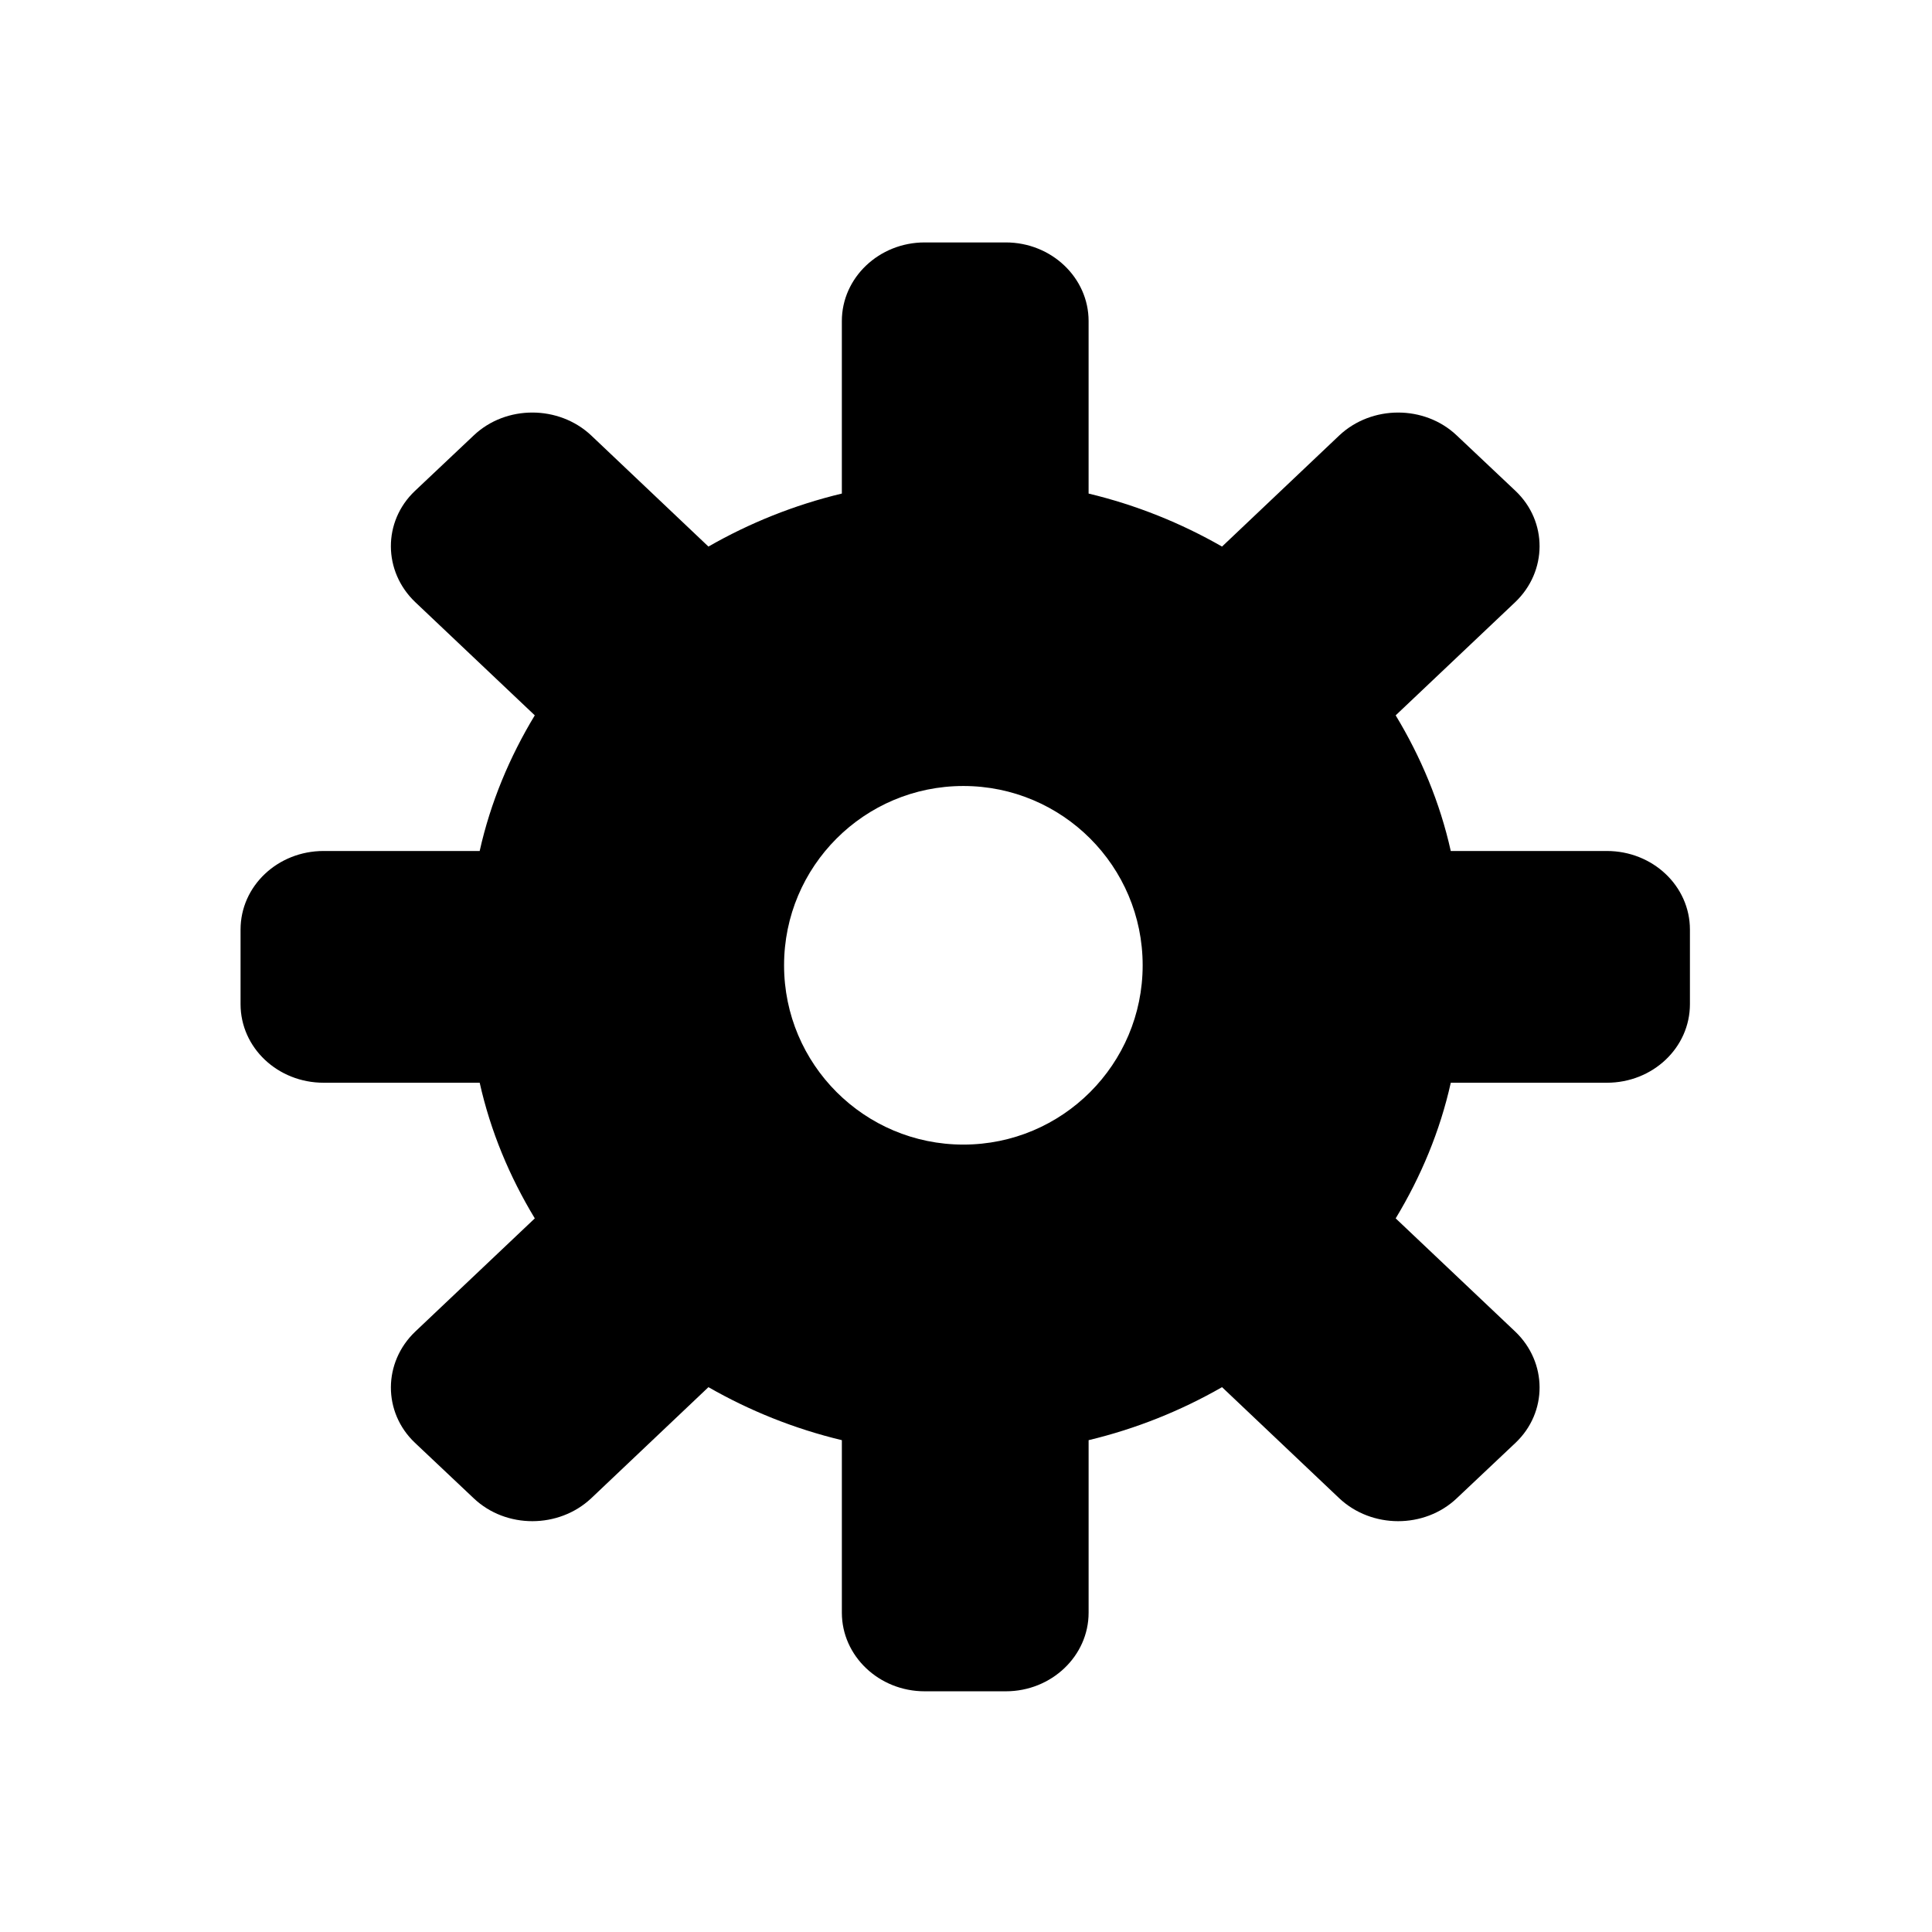
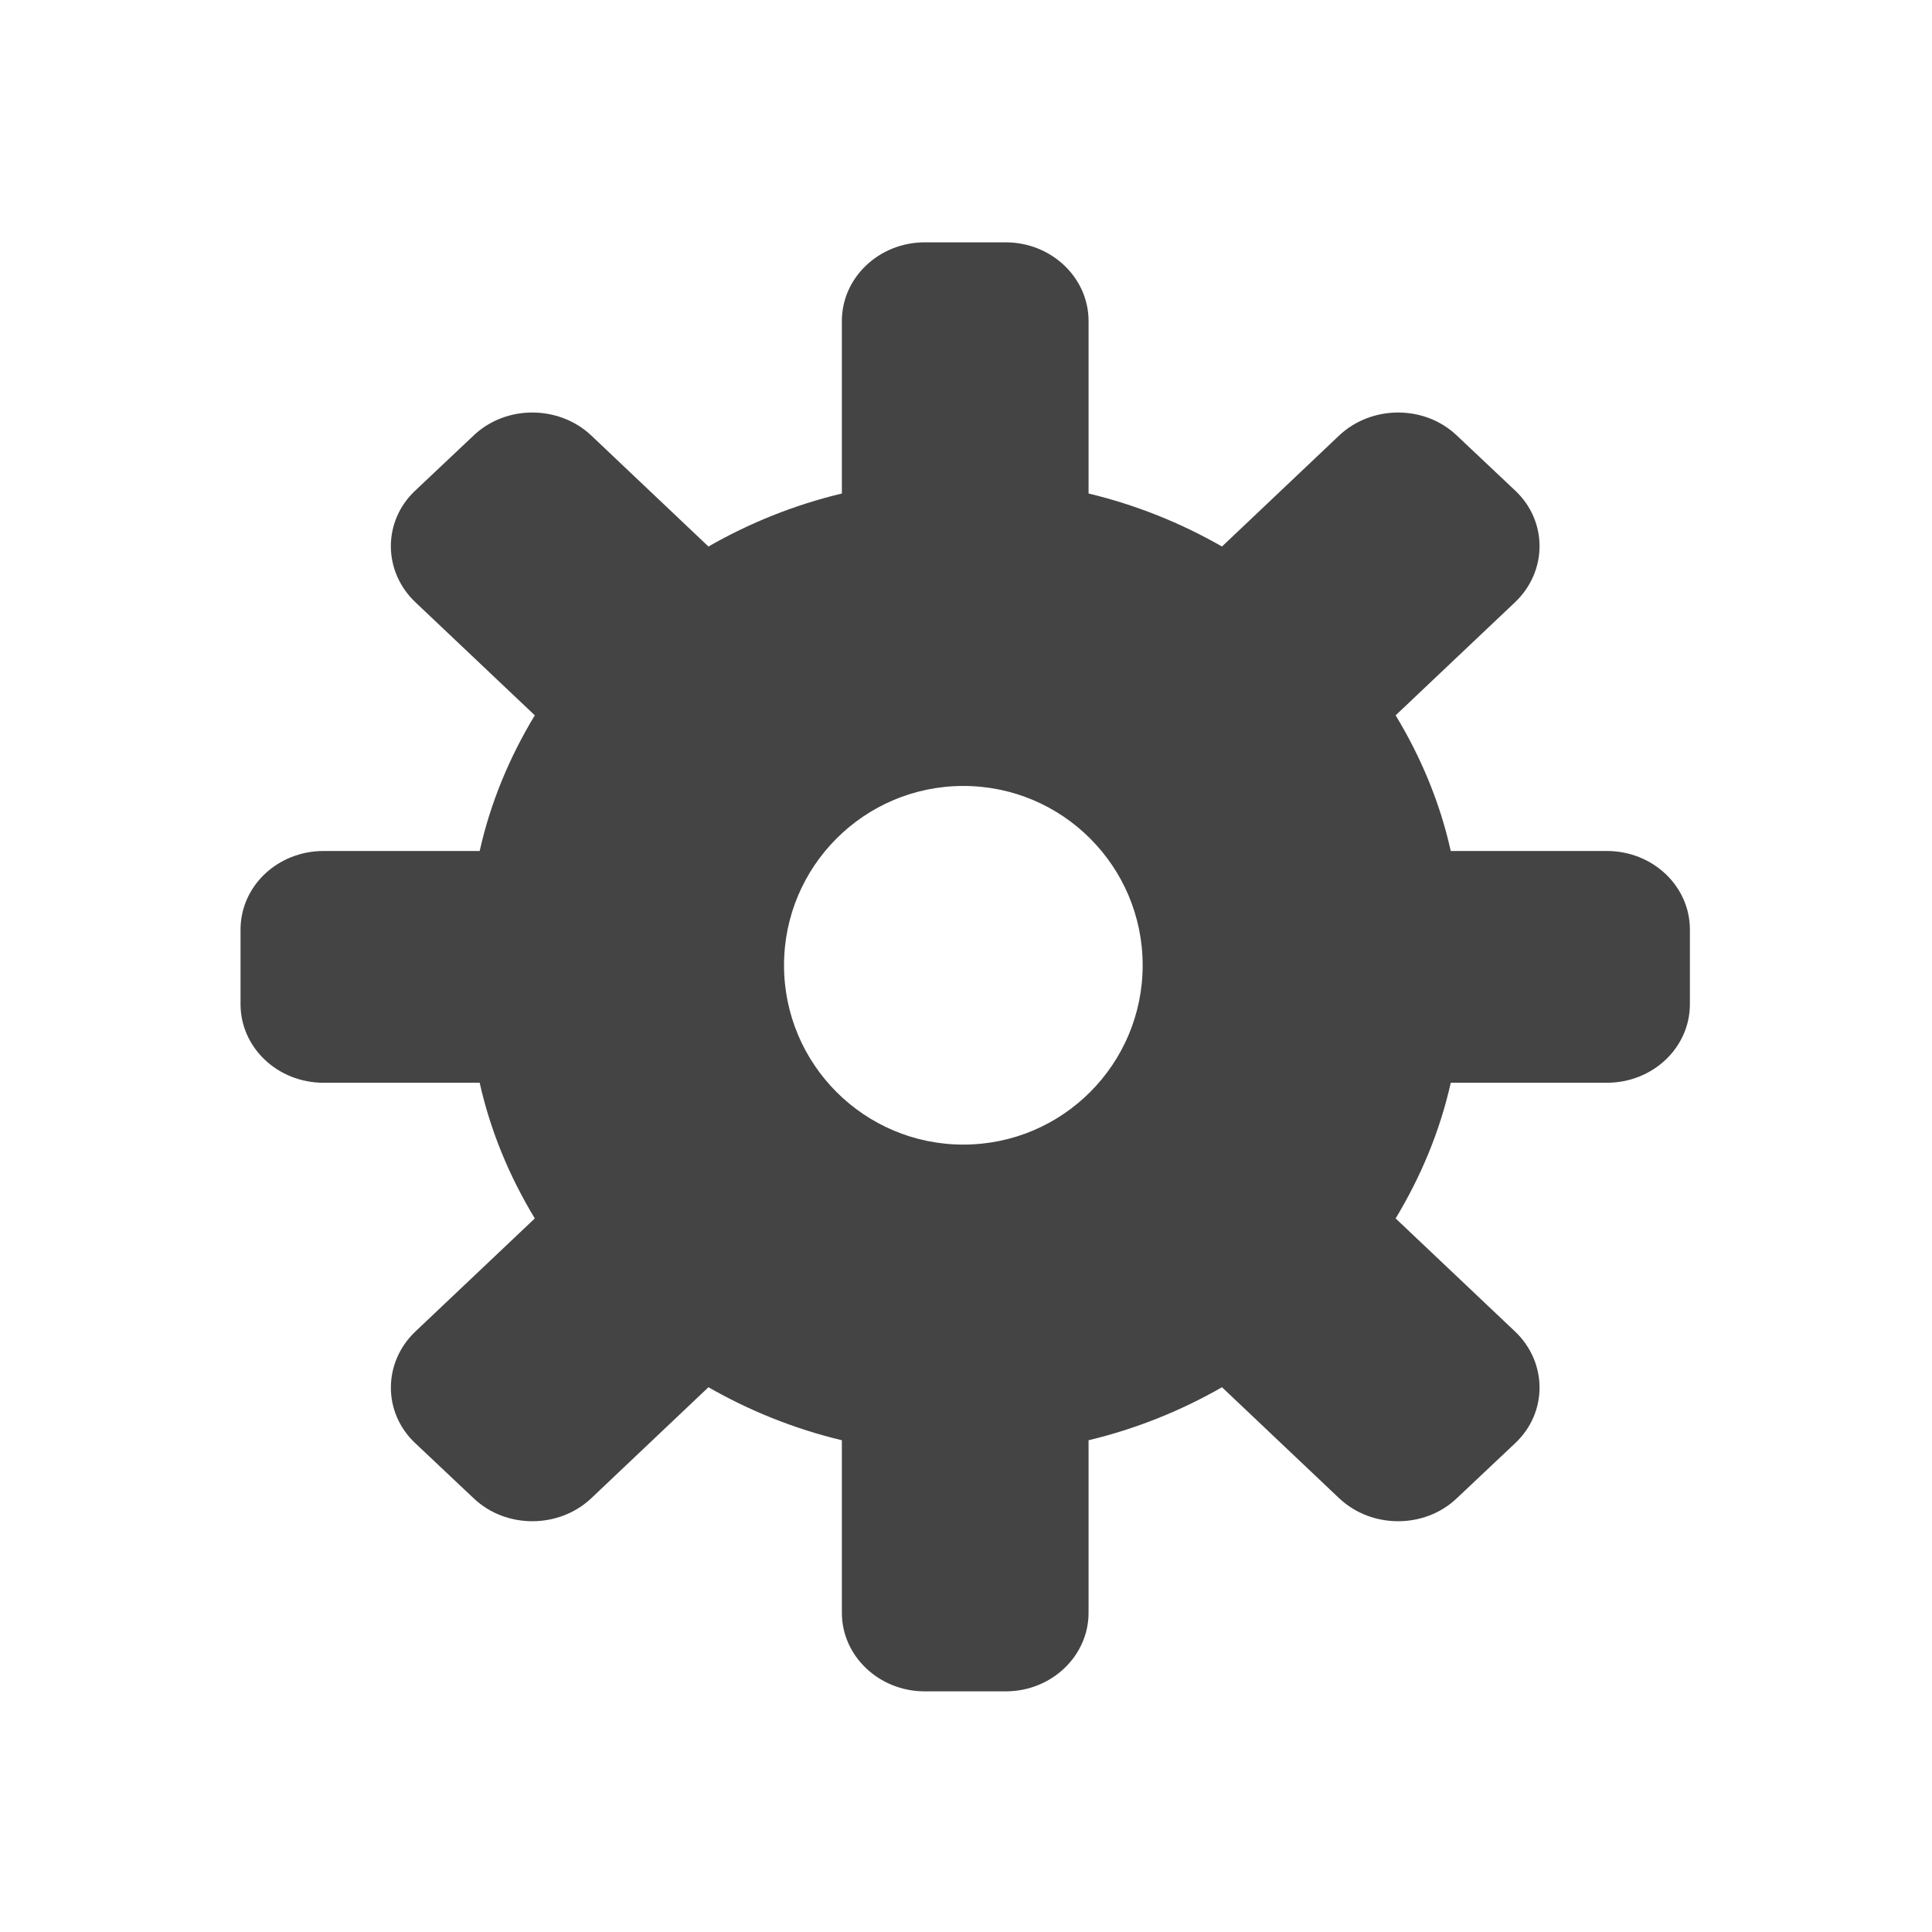
- <svg xmlns="http://www.w3.org/2000/svg" width="2048" height="2048" viewBox="718 1420 2048 2048">
-   <path d="M2421.305 2322.082H2255.87c-11.417-51.309-31.618-99.498-58.402-143.791l126.698-119.983c34.2-32.585 34.614-85.455.32-117.939l-62.329-58.828c-34.192-32.388-90.126-32.188-124.429 0l-124.326 117.848c-43.59-24.973-90.961-44.092-141.443-56.189v-182.915c0-45.844-39.347-83.298-87.766-83.298h-86.031c-48.417 0-87.764 37.463-87.764 83.298v182.911c-50.472 12.099-97.858 31.217-141.428 56.187l-124.333-117.849c-34.304-32.188-90.234-32.384-124.432 0l-62.321 58.828c-34.302 32.482-33.894 85.354.312 117.939l126.697 119.987c-26.788 44.283-46.973 92.474-58.411 143.791h-165.414c-48.72 0-88.07 37.17-88.07 83.314v79.036c0 46.153 39.343 83.315 88.07 83.315h165.429c11.435 51.304 31.624 99.503 58.412 143.788l-126.697 119.987c-34.205 32.586-34.613 85.469-.315 117.945l62.32 58.828c34.192 32.396 90.124 32.186 124.435 0l124.332-117.844c43.571 24.971 90.956 44.086 141.423 56.193v182.917c0 45.841 39.351 83.287 87.768 83.287h86.031c48.427 0 87.766-37.451 87.766-83.287v-182.917c50.476-12.107 97.854-31.224 141.443-56.193l124.331 117.844c34.29 32.186 90.23 32.396 124.424 0l62.329-58.828c34.29-32.484 33.88-85.359-.32-117.945l-126.693-119.985c26.775-44.285 46.978-92.469 58.401-143.788h165.442c48.721 0 88.067-37.166 88.067-83.314v-79.036c-.02-46.144-39.363-83.314-88.091-83.314zm-682.097 311.231c-104.971 0-190.062-85.096-190.062-190.062 0-104.971 85.091-190.062 190.062-190.062 104.966 0 190.062 85.091 190.062 190.062.001 104.967-85.095 190.062-190.062 190.062z" />
+ <svg xmlns="http://www.w3.org/2000/svg" version="1.1" width="32" height="32" viewBox="0 0 32 32">
+   <path fill="#444" d="M26.614 14.095h-2.585c-0.178-0.802-0.494-1.555-0.913-2.247l1.98-1.875c0.534-0.509 0.541-1.335 0.005-1.843l-0.974-0.919c-0.534-0.506-1.408-0.503-1.944 0l-1.943 1.841c-0.681-0.39-1.421-0.689-2.21-0.878v-2.858c0-0.716-0.615-1.302-1.371-1.302h-1.344c-0.756 0-1.371 0.585-1.371 1.302v2.858c-0.789 0.189-1.529 0.488-2.21 0.878l-1.943-1.841c-0.536-0.503-1.41-0.506-1.944 0l-0.974 0.919c-0.536 0.508-0.53 1.334 0.005 1.843l1.98 1.875c-0.419 0.692-0.734 1.445-0.913 2.247h-2.585c-0.761 0-1.376 0.581-1.376 1.302v1.235c0 0.721 0.615 1.302 1.376 1.302h2.585c0.179 0.802 0.494 1.555 0.913 2.247l-1.98 1.875c-0.534 0.509-0.541 1.335-0.005 1.843l0.974 0.919c0.534 0.506 1.408 0.503 1.944 0l1.943-1.841c0.681 0.39 1.421 0.689 2.21 0.878v2.858c0 0.716 0.615 1.301 1.371 1.301h1.344c0.757 0 1.371-0.585 1.371-1.301v-2.858c0.789-0.189 1.529-0.488 2.21-0.878l1.943 1.841c0.536 0.503 1.41 0.506 1.944 0l0.974-0.919c0.536-0.508 0.529-1.334-0.005-1.843l-1.98-1.875c0.418-0.692 0.734-1.445 0.913-2.247h2.585c0.761 0 1.376-0.581 1.376-1.302v-1.235c-0-0.721-0.615-1.302-1.376-1.302zM15.956 18.958c-1.64 0-2.97-1.33-2.97-2.97s1.33-2.97 2.97-2.97c1.64 0 2.97 1.33 2.97 2.97s-1.33 2.97-2.97 2.97z" />
</svg>
